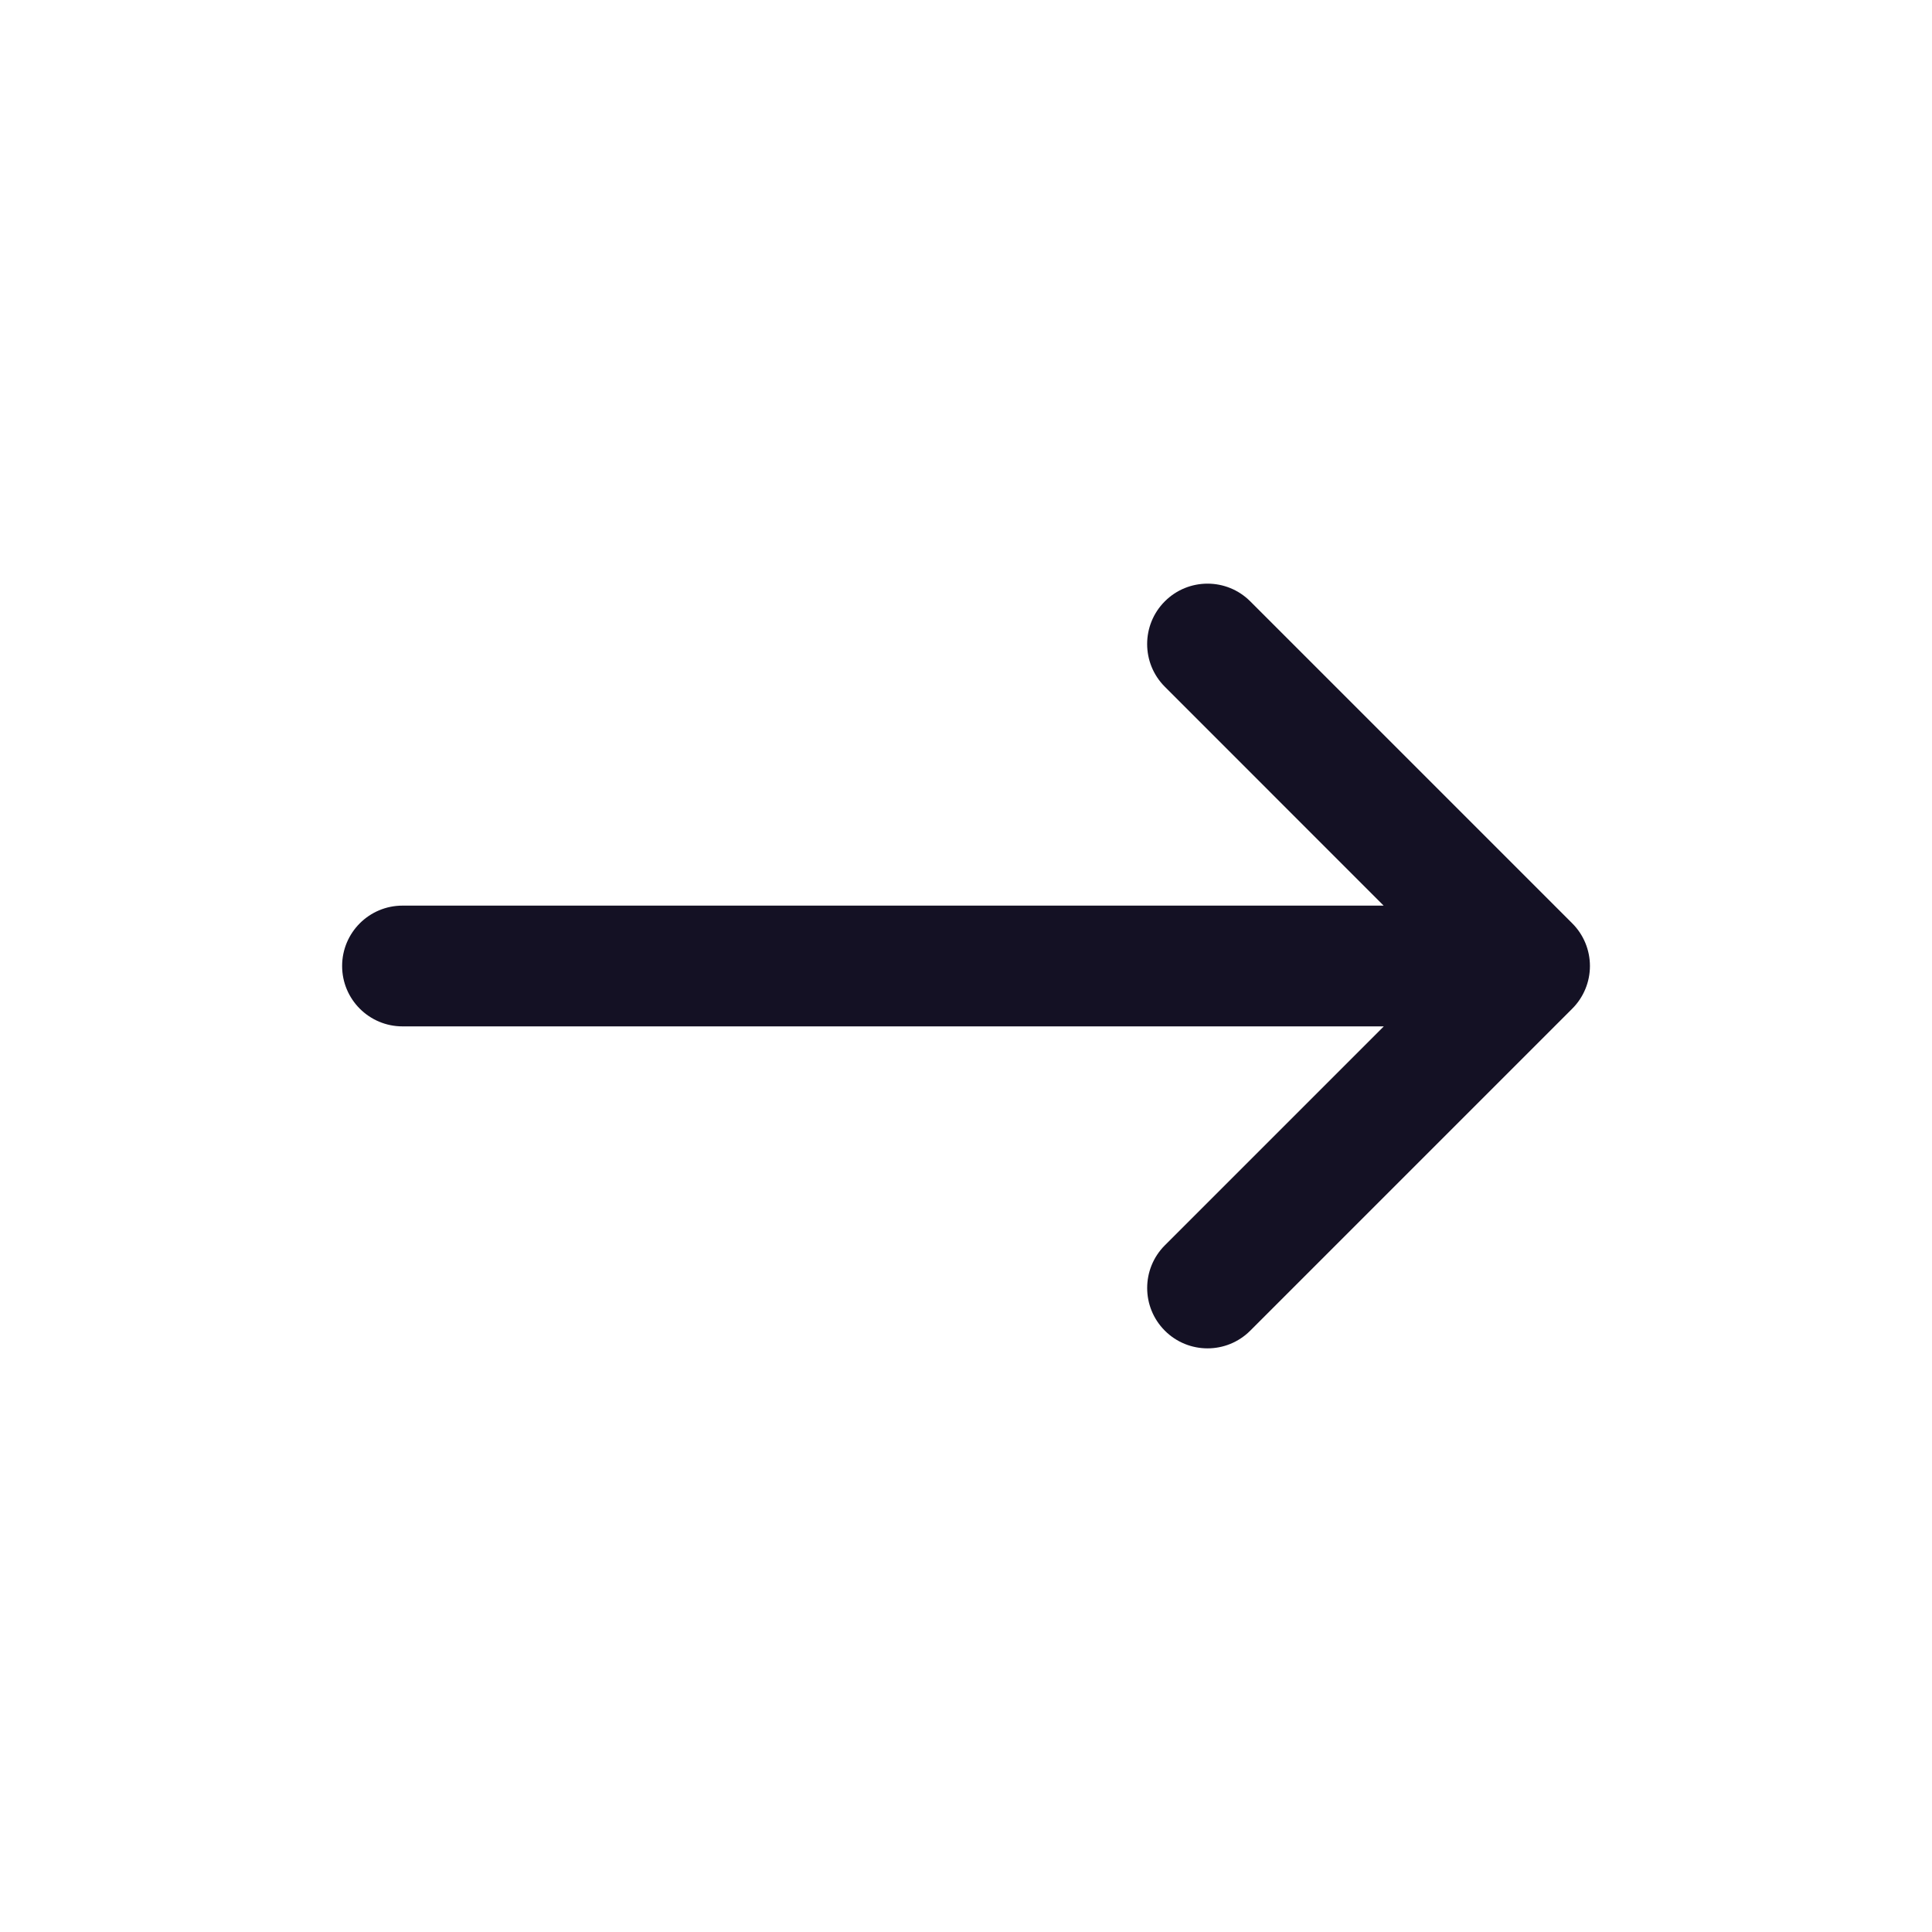
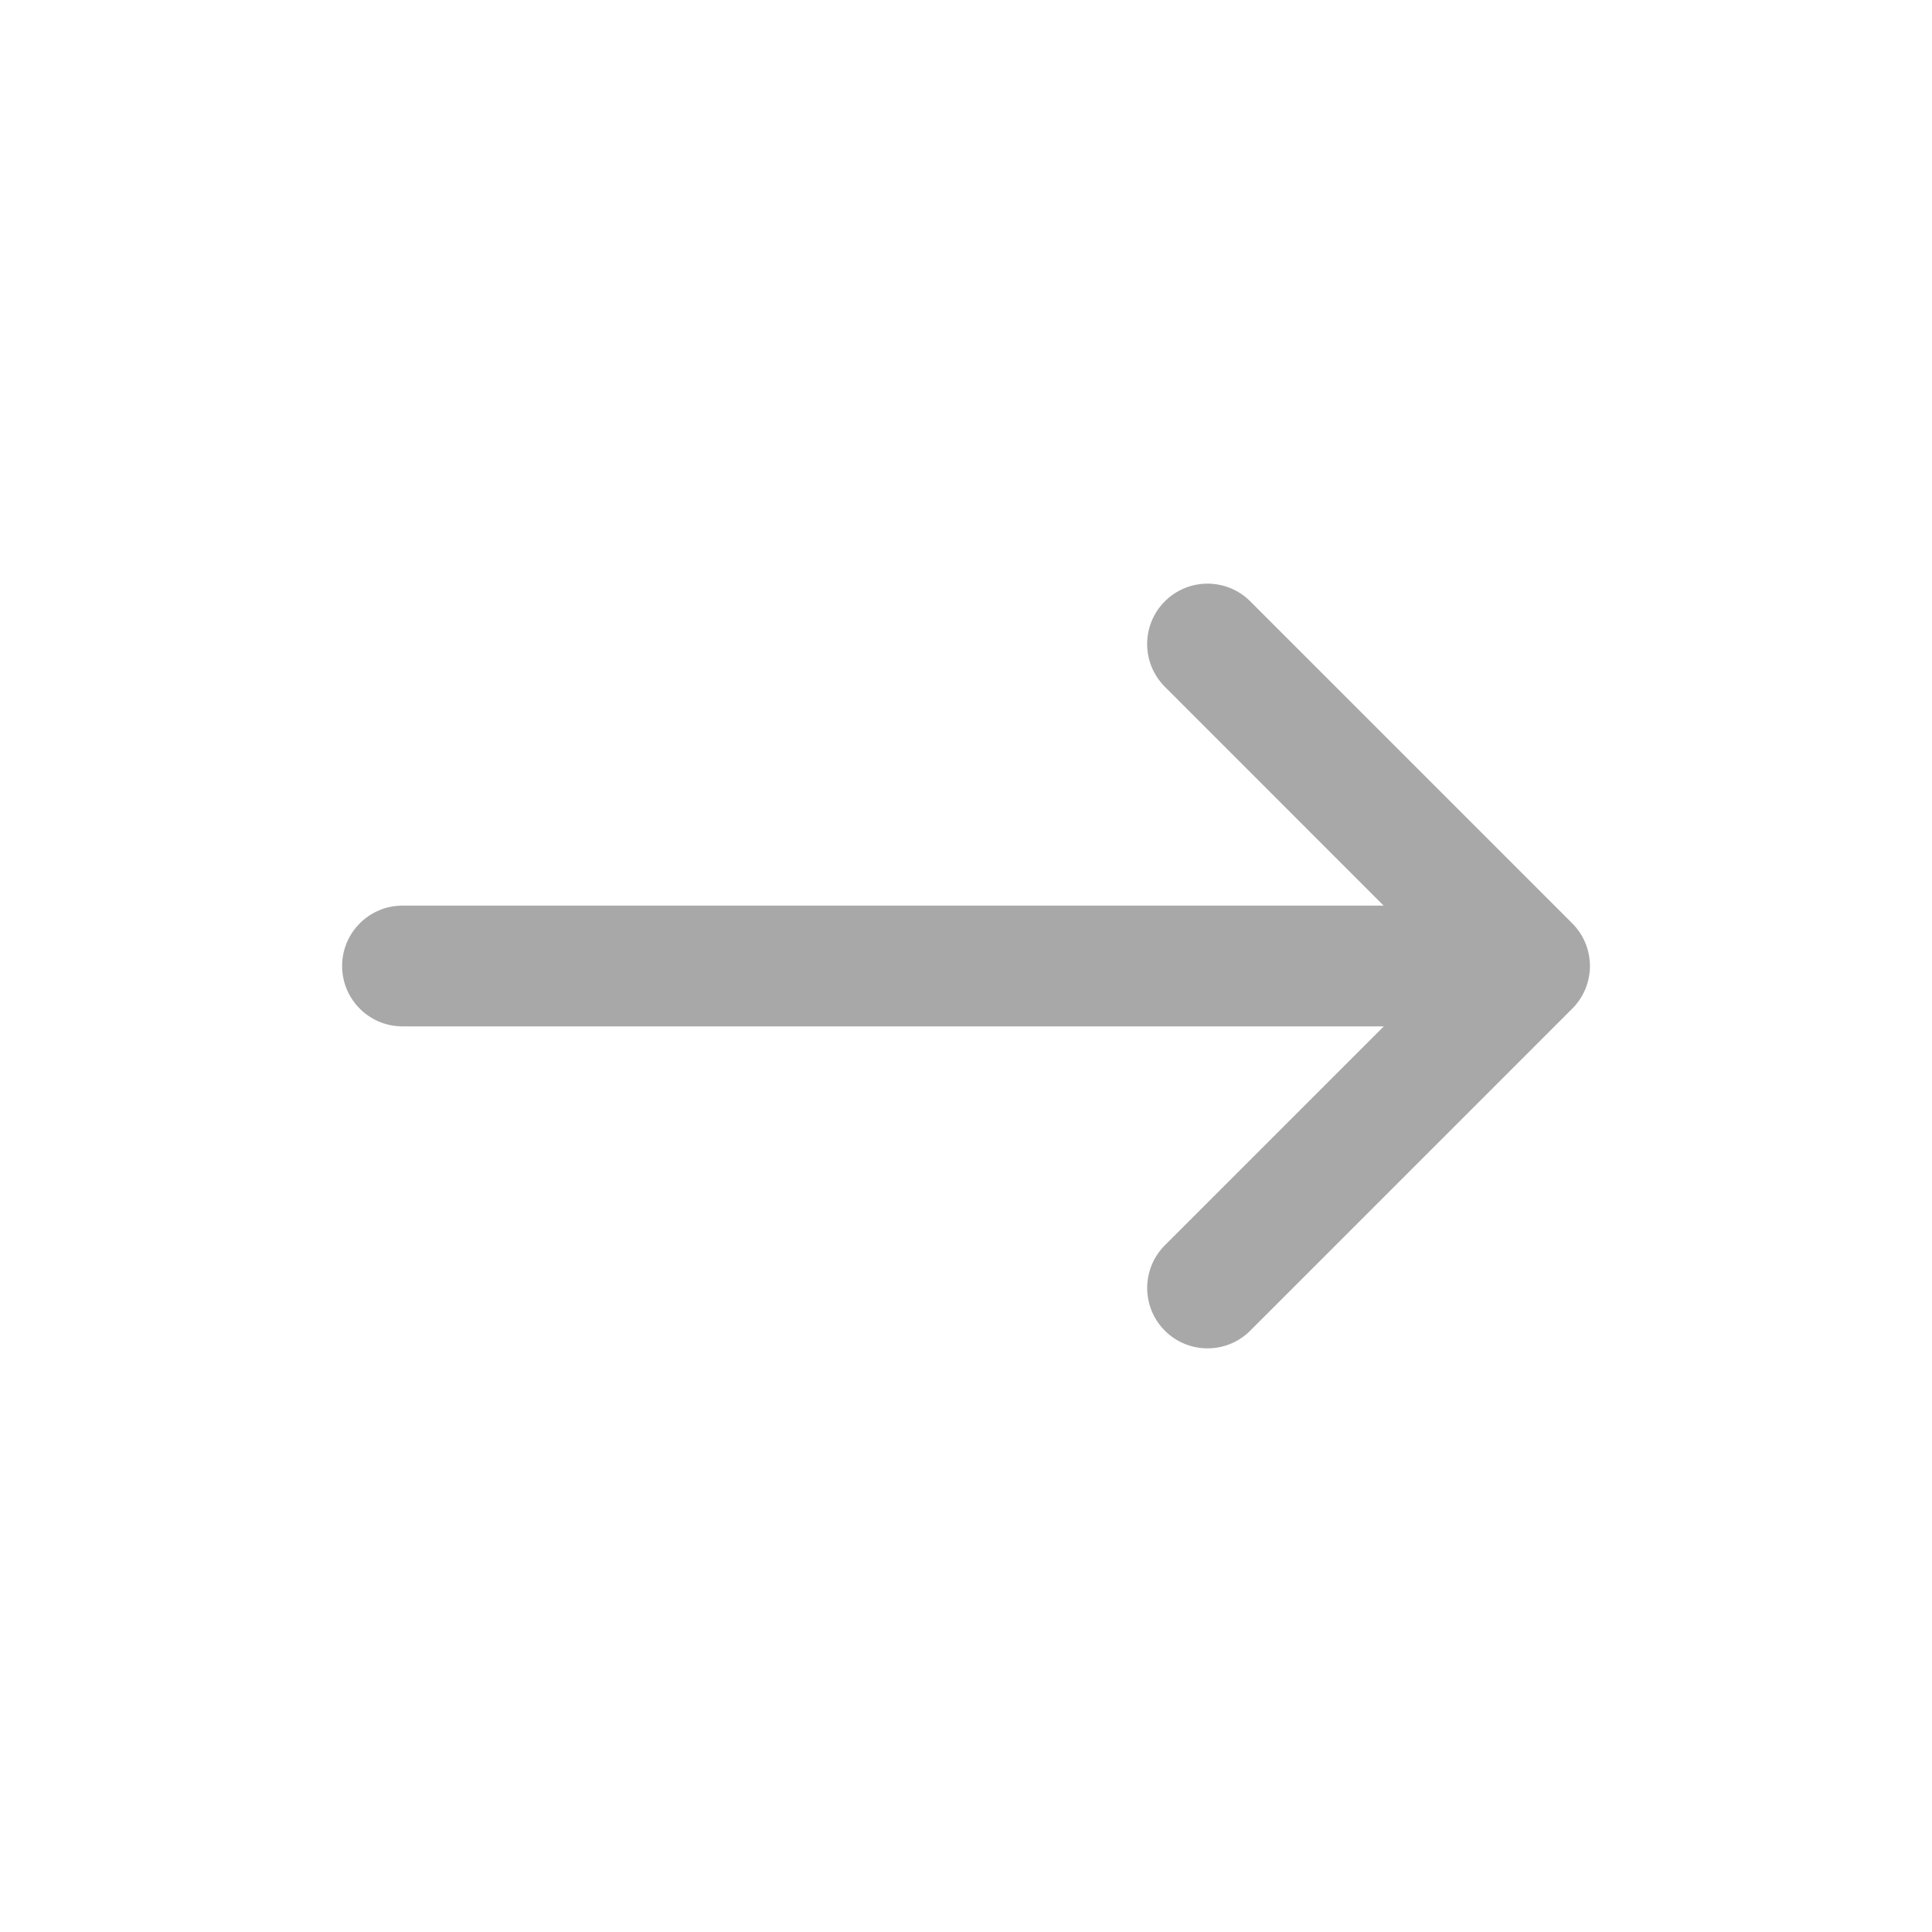
<svg xmlns="http://www.w3.org/2000/svg" width="800px" height="800px" viewBox="0 0 24 24" id="_24x24_On_Light_Next" data-name="24x24/On Light/Next">
  <rect id="view-box" width="24" height="24" fill="#141124" opacity="0" />
-   <path id="Shape" d="M10.22,9.28a.75.75,0,0,1,0-1.06l2.72-2.72H.75A.75.75,0,0,1,.75,4H12.938L10.22,1.281A.75.75,0,1,1,11.281.22l4,4a.749.749,0,0,1,0,1.06l-4,4a.75.75,0,0,1-1.061,0Z" transform="translate(4.25 7.25)" fill="#141124" />
+   <path id="Shape" d="M10.22,9.28a.75.75,0,0,1,0-1.06l2.72-2.72H.75A.75.75,0,0,1,.75,4H12.938L10.22,1.281A.75.75,0,1,1,11.281.22l4,4a.749.749,0,0,1,0,1.06l-4,4a.75.75,0,0,1-1.061,0Z" transform="translate(4.25 7.25)" fill="#a8a8a8" />
</svg>
